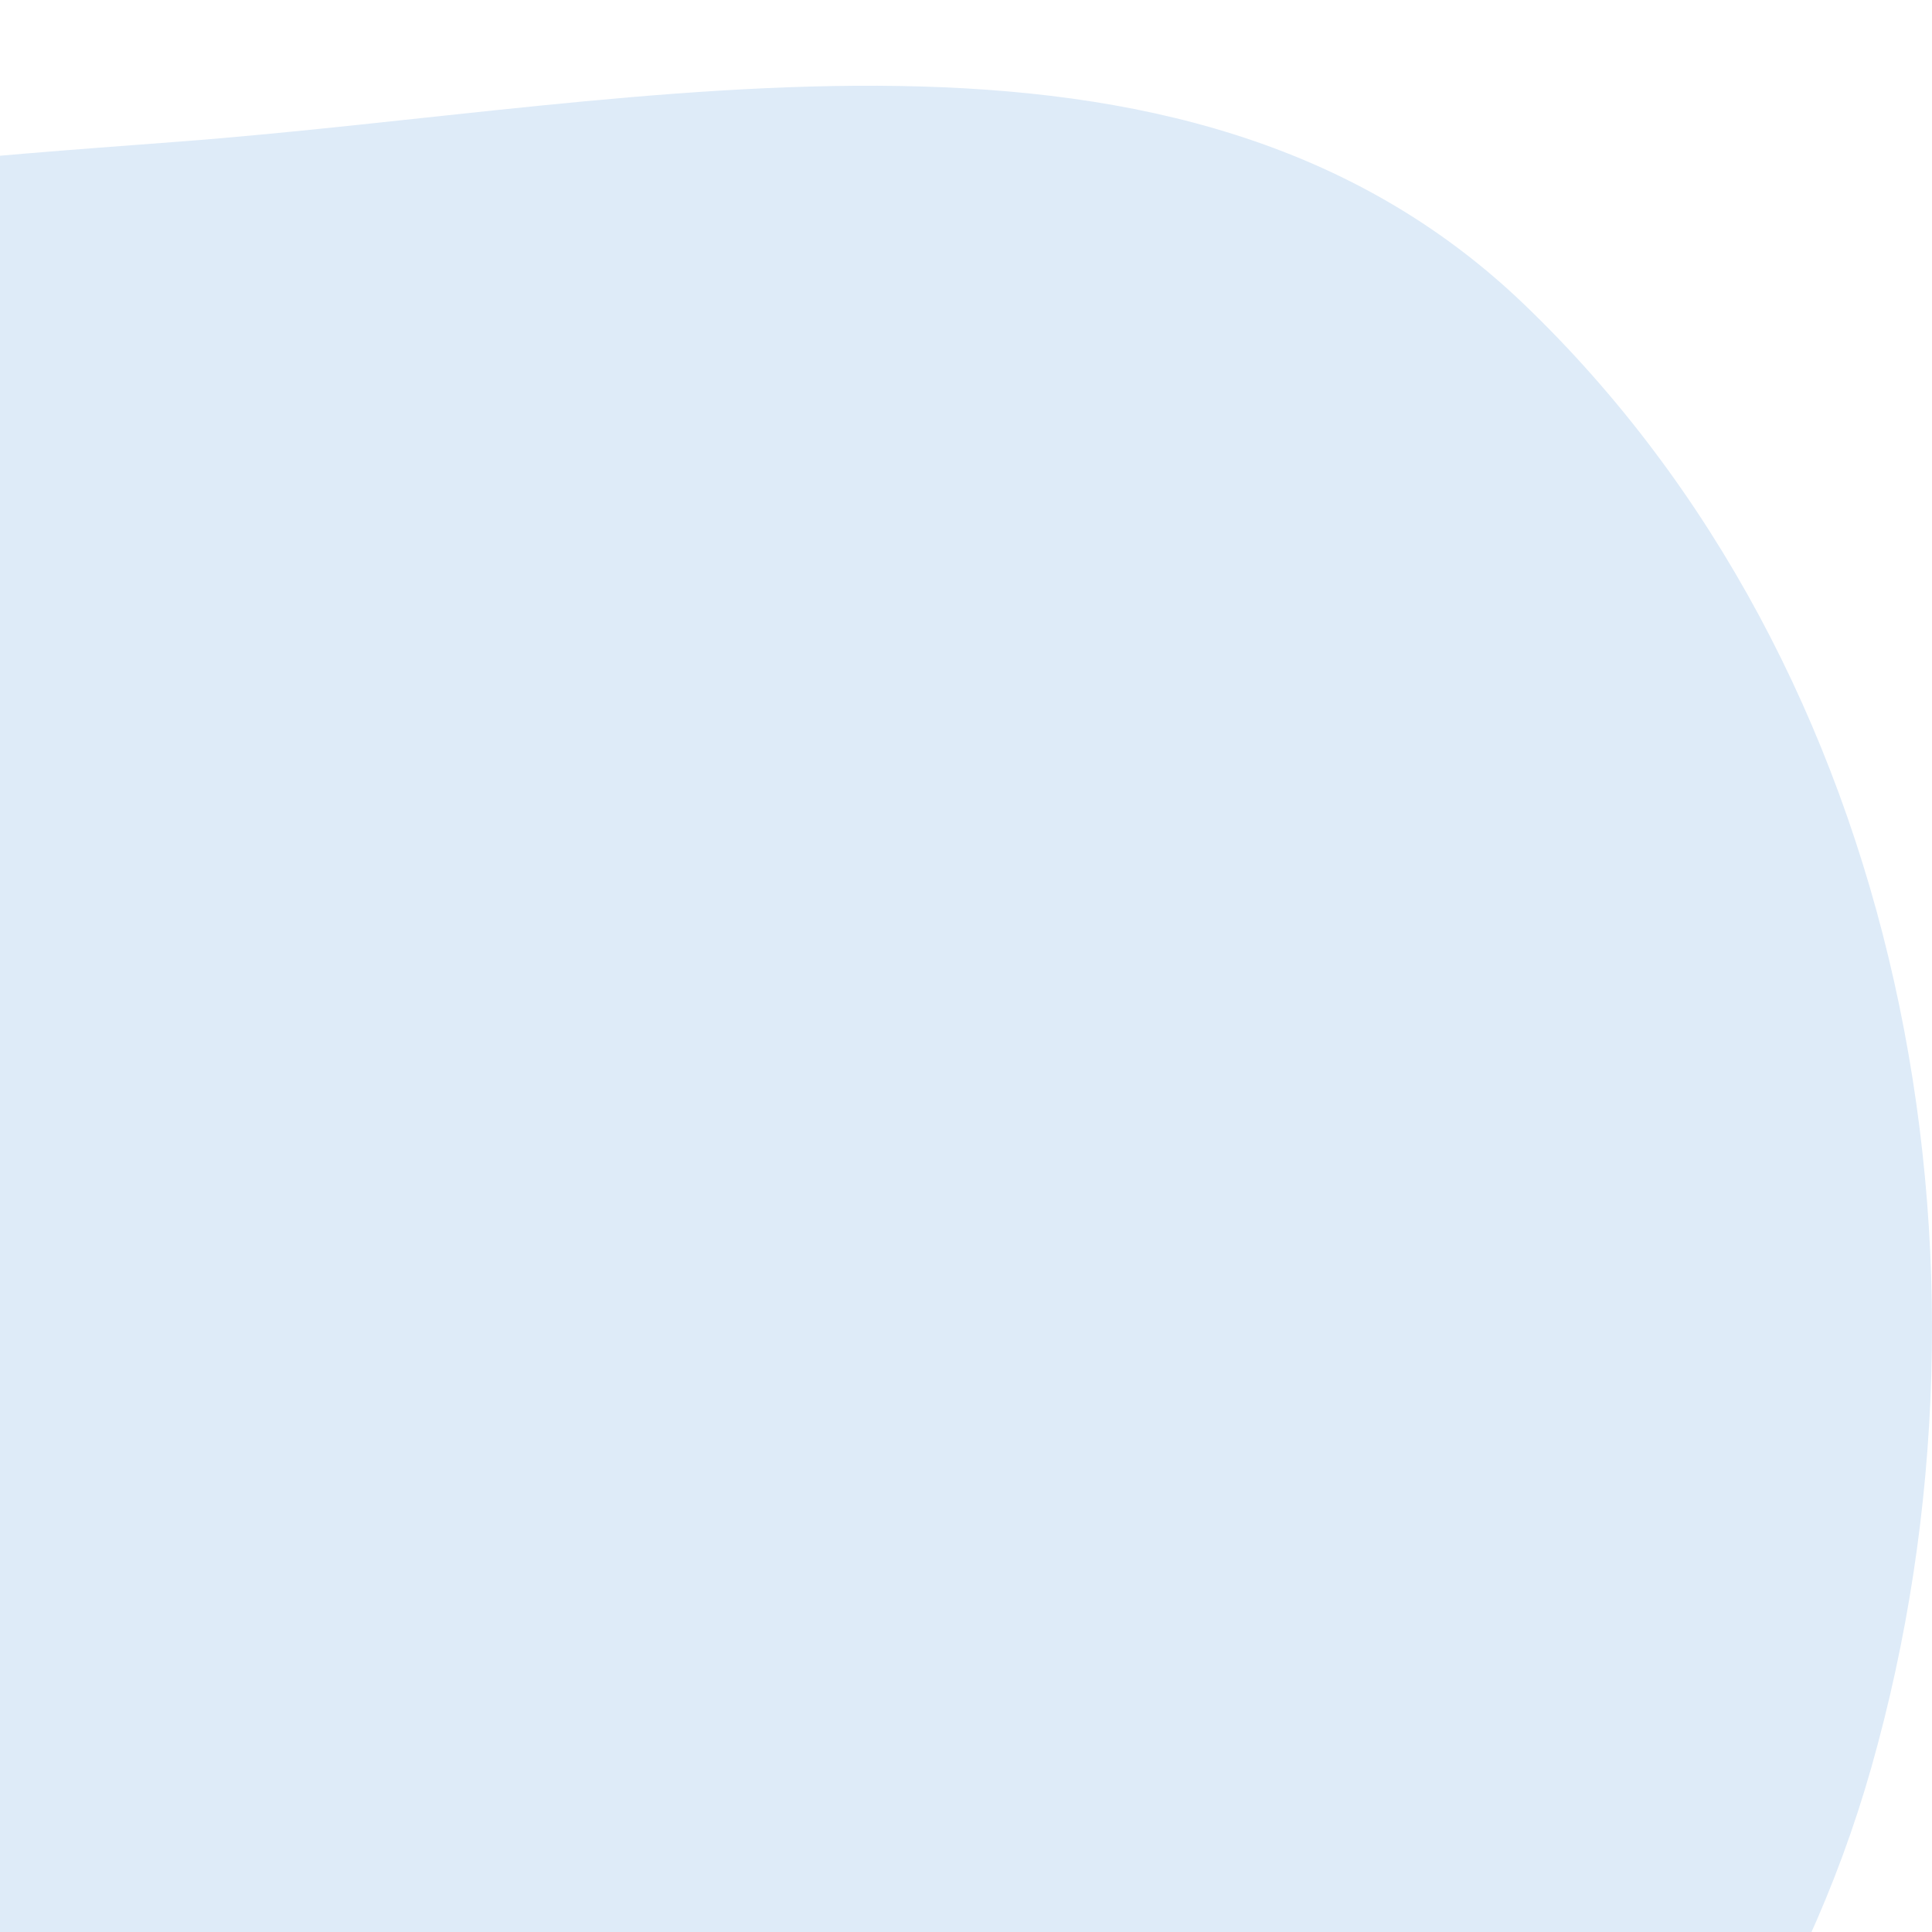
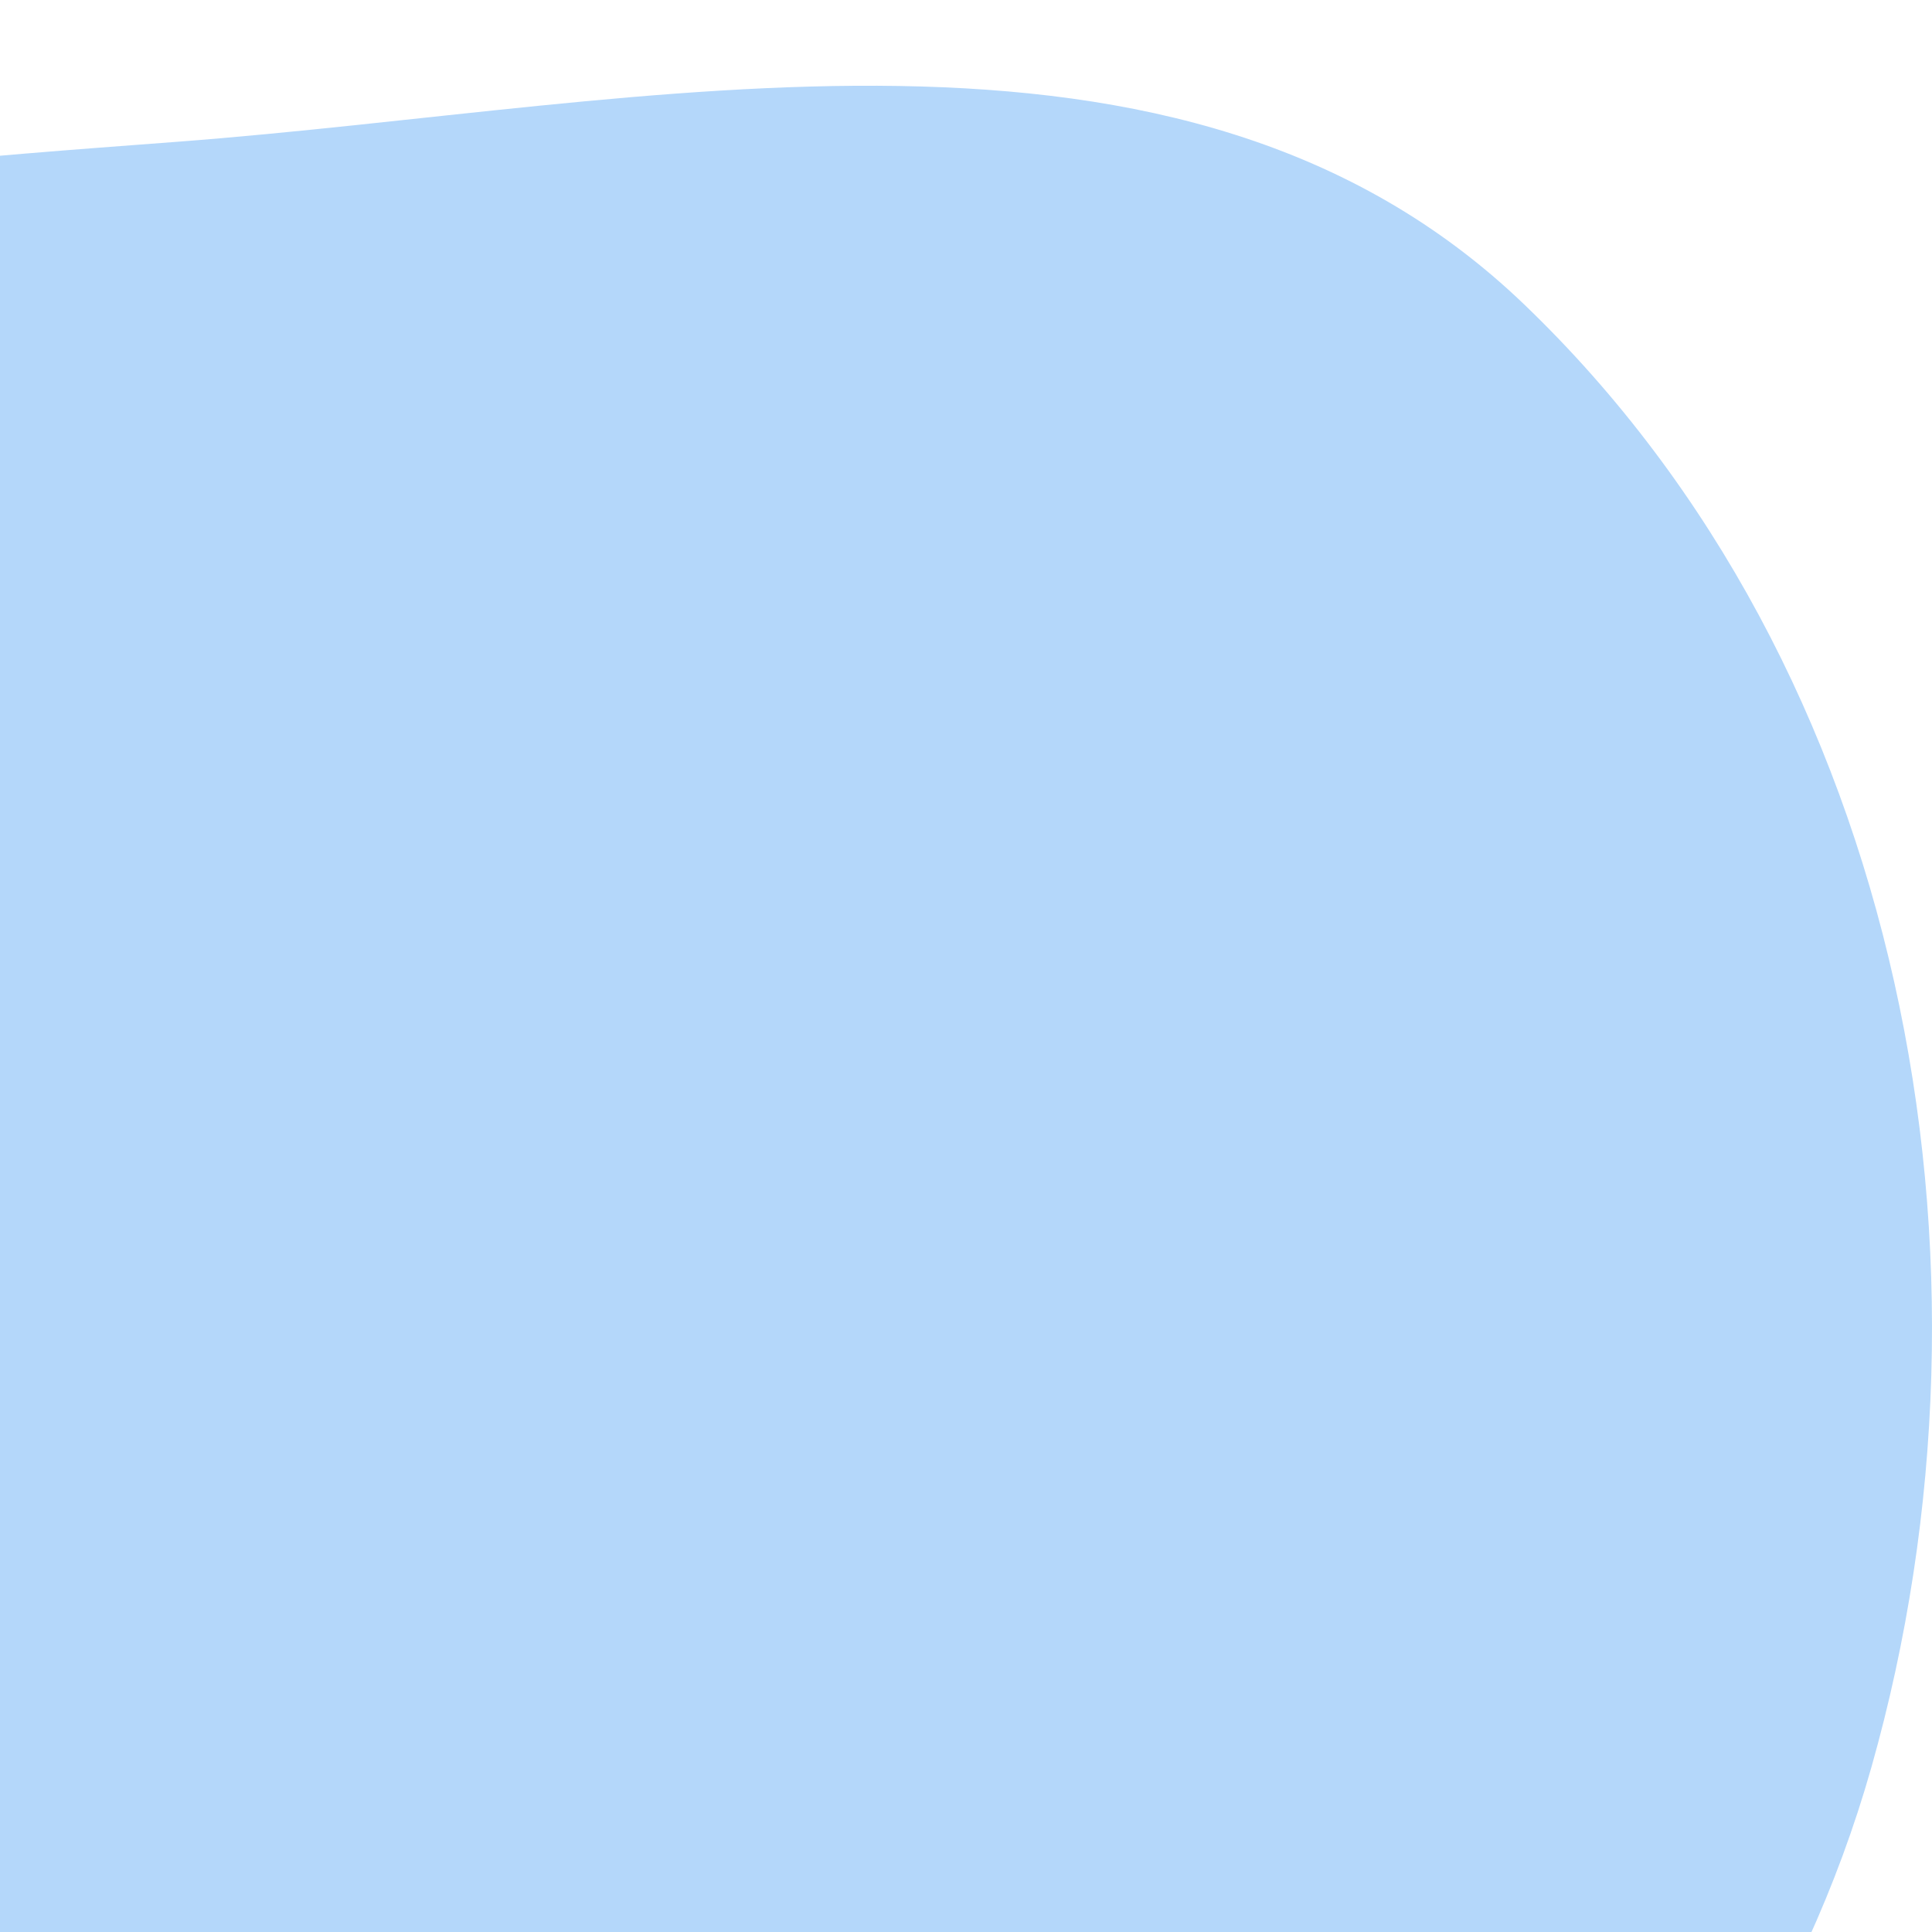
<svg xmlns="http://www.w3.org/2000/svg" width="150" height="150" viewBox="0 0 169 154" fill="none">
-   <path fill-rule="evenodd" clip-rule="evenodd" d="M15.448 4.906C56.961 1.775 103.243 -9.721 133.306 19.109C166.581 51.02 176.282 102.703 163.701 147.081C151.767 189.18 114.745 220.092 72.821 232.476C37.528 242.902 5.567 218.605 -28.101 203.738C-64.338 187.737 -112.641 182.993 -124.741 145.239C-137.358 105.868 -111.269 64.588 -82.064 35.353C-56.733 9.995 -20.273 7.6 15.448 4.906Z" fill="#DEEBF8" />
+   <path fill-rule="evenodd" clip-rule="evenodd" d="M15.448 4.906C56.961 1.775 103.243 -9.721 133.306 19.109C166.581 51.02 176.282 102.703 163.701 147.081C151.767 189.18 114.745 220.092 72.821 232.476C37.528 242.902 5.567 218.605 -28.101 203.738C-64.338 187.737 -112.641 182.993 -124.741 145.239C-137.358 105.868 -111.269 64.588 -82.064 35.353C-56.733 9.995 -20.273 7.6 15.448 4.906Z" fill="#b4d7fa" />
</svg>
